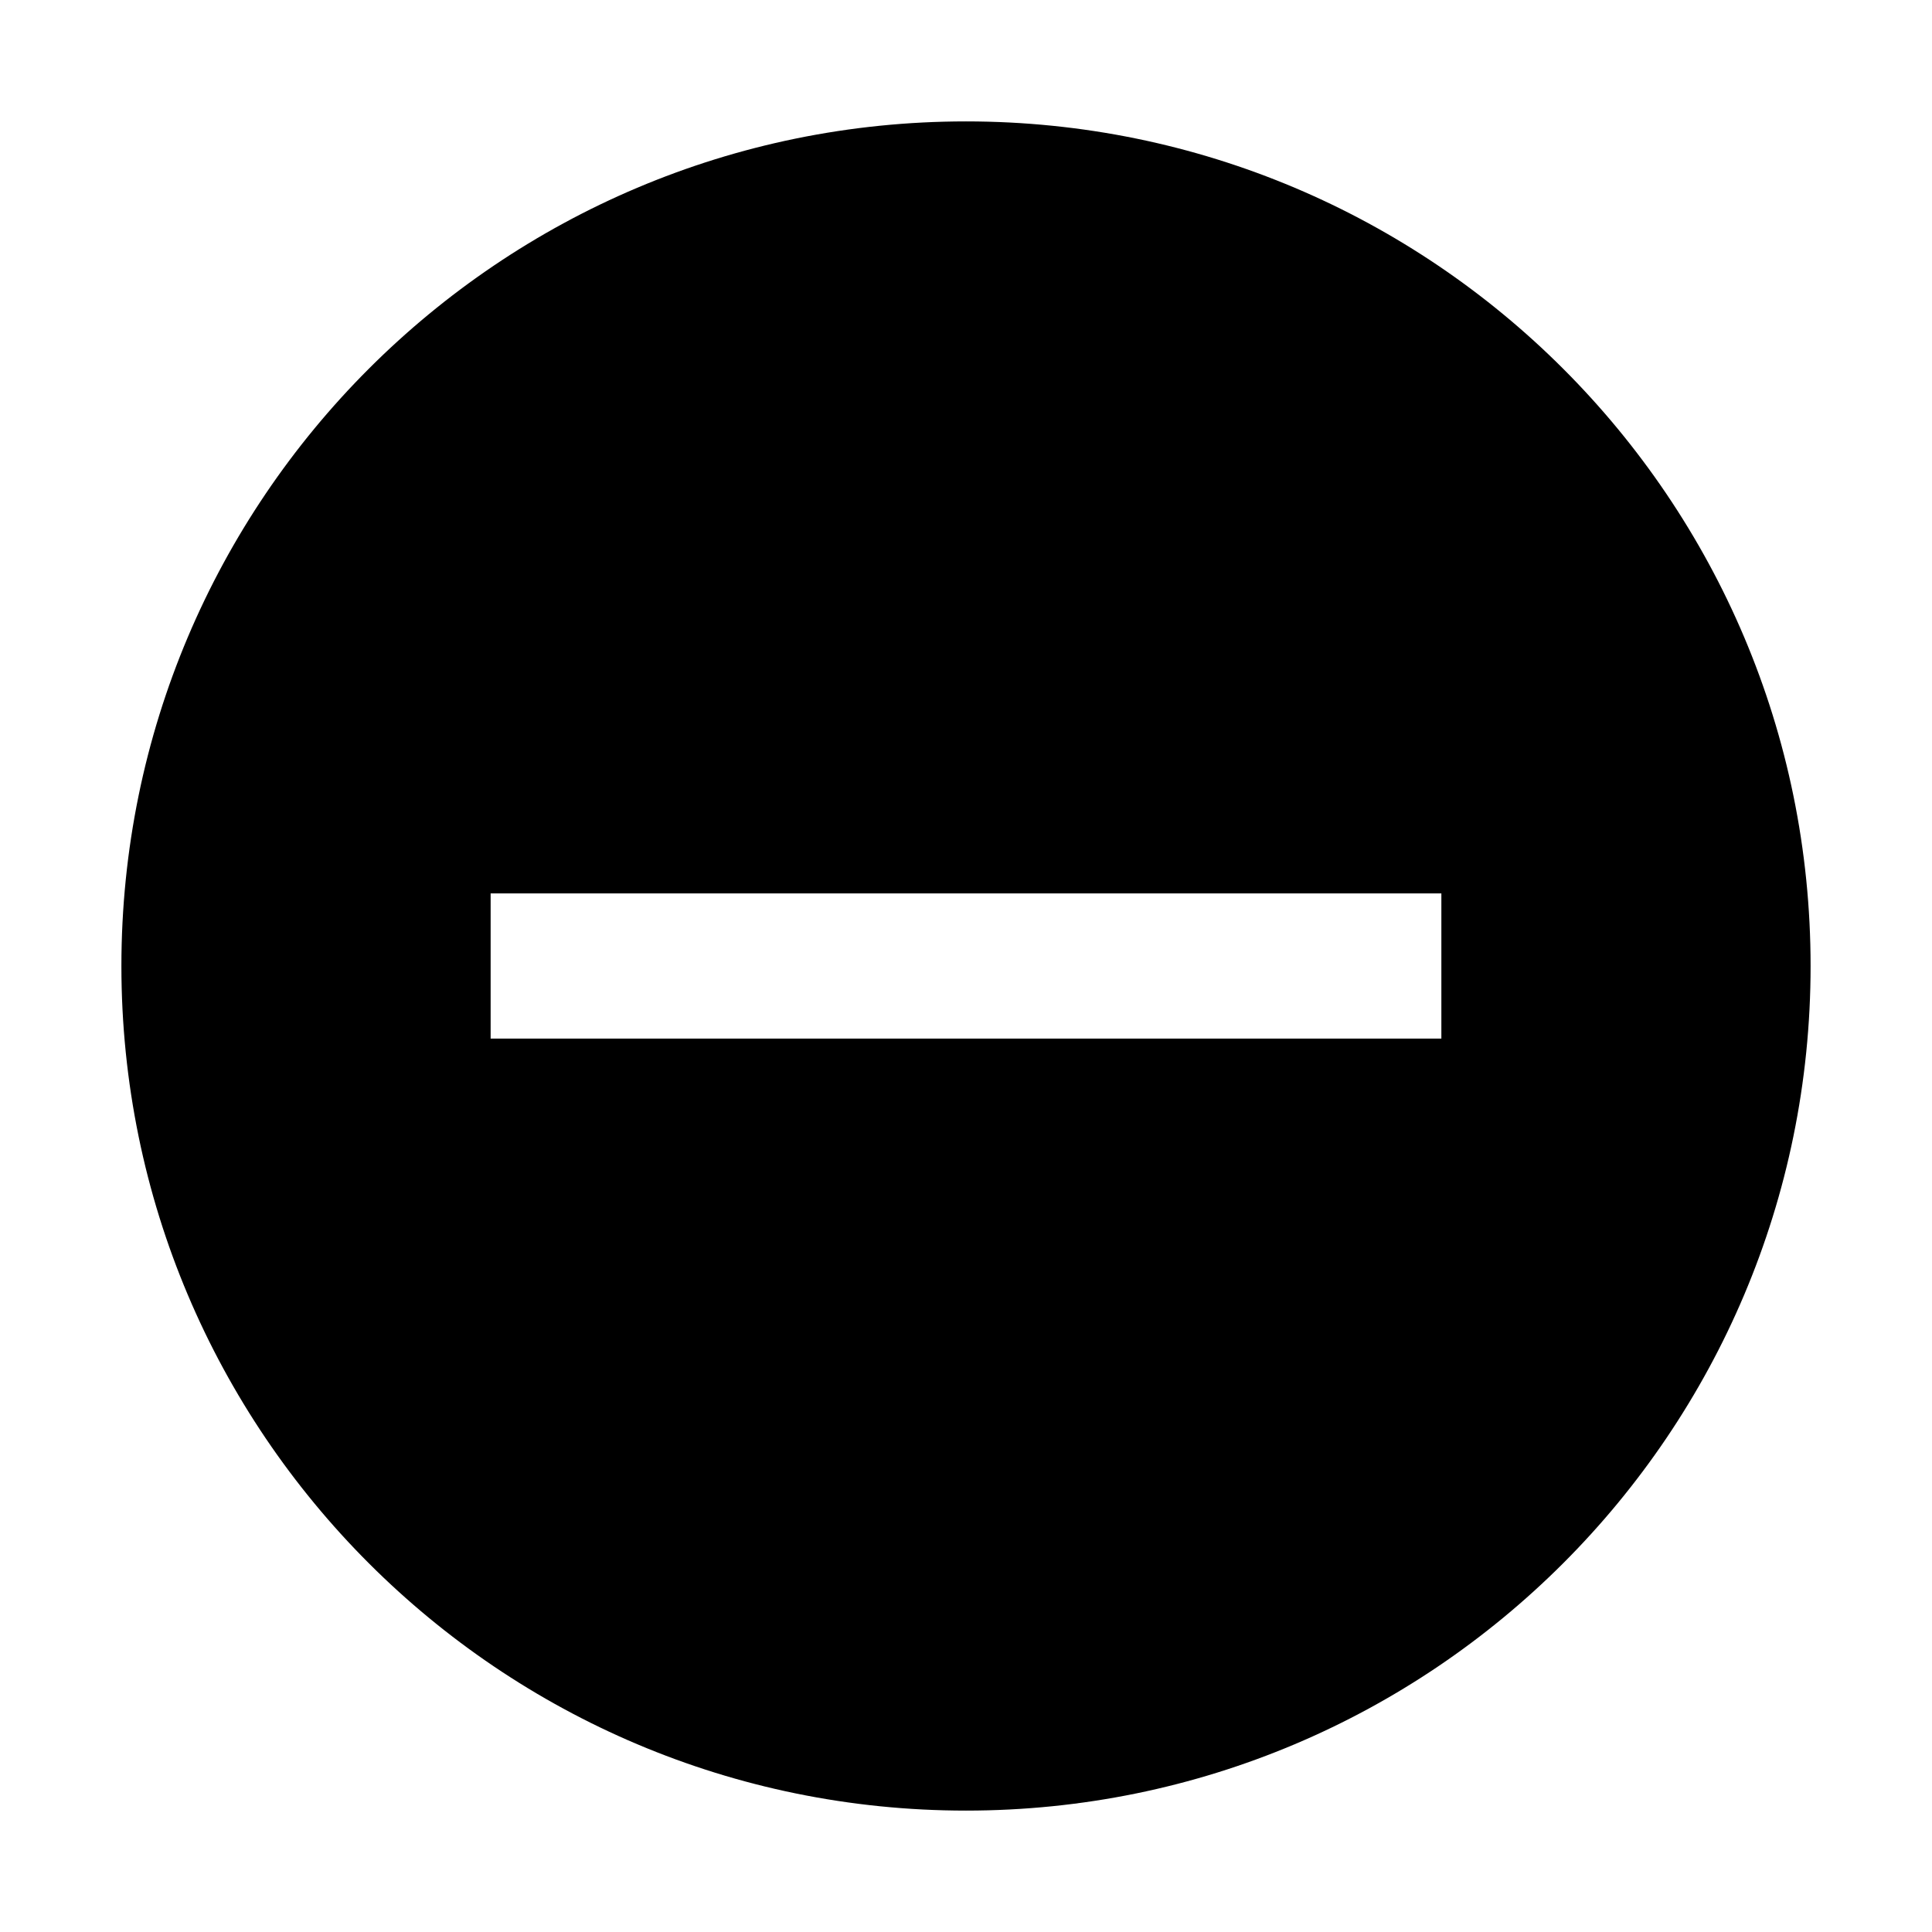
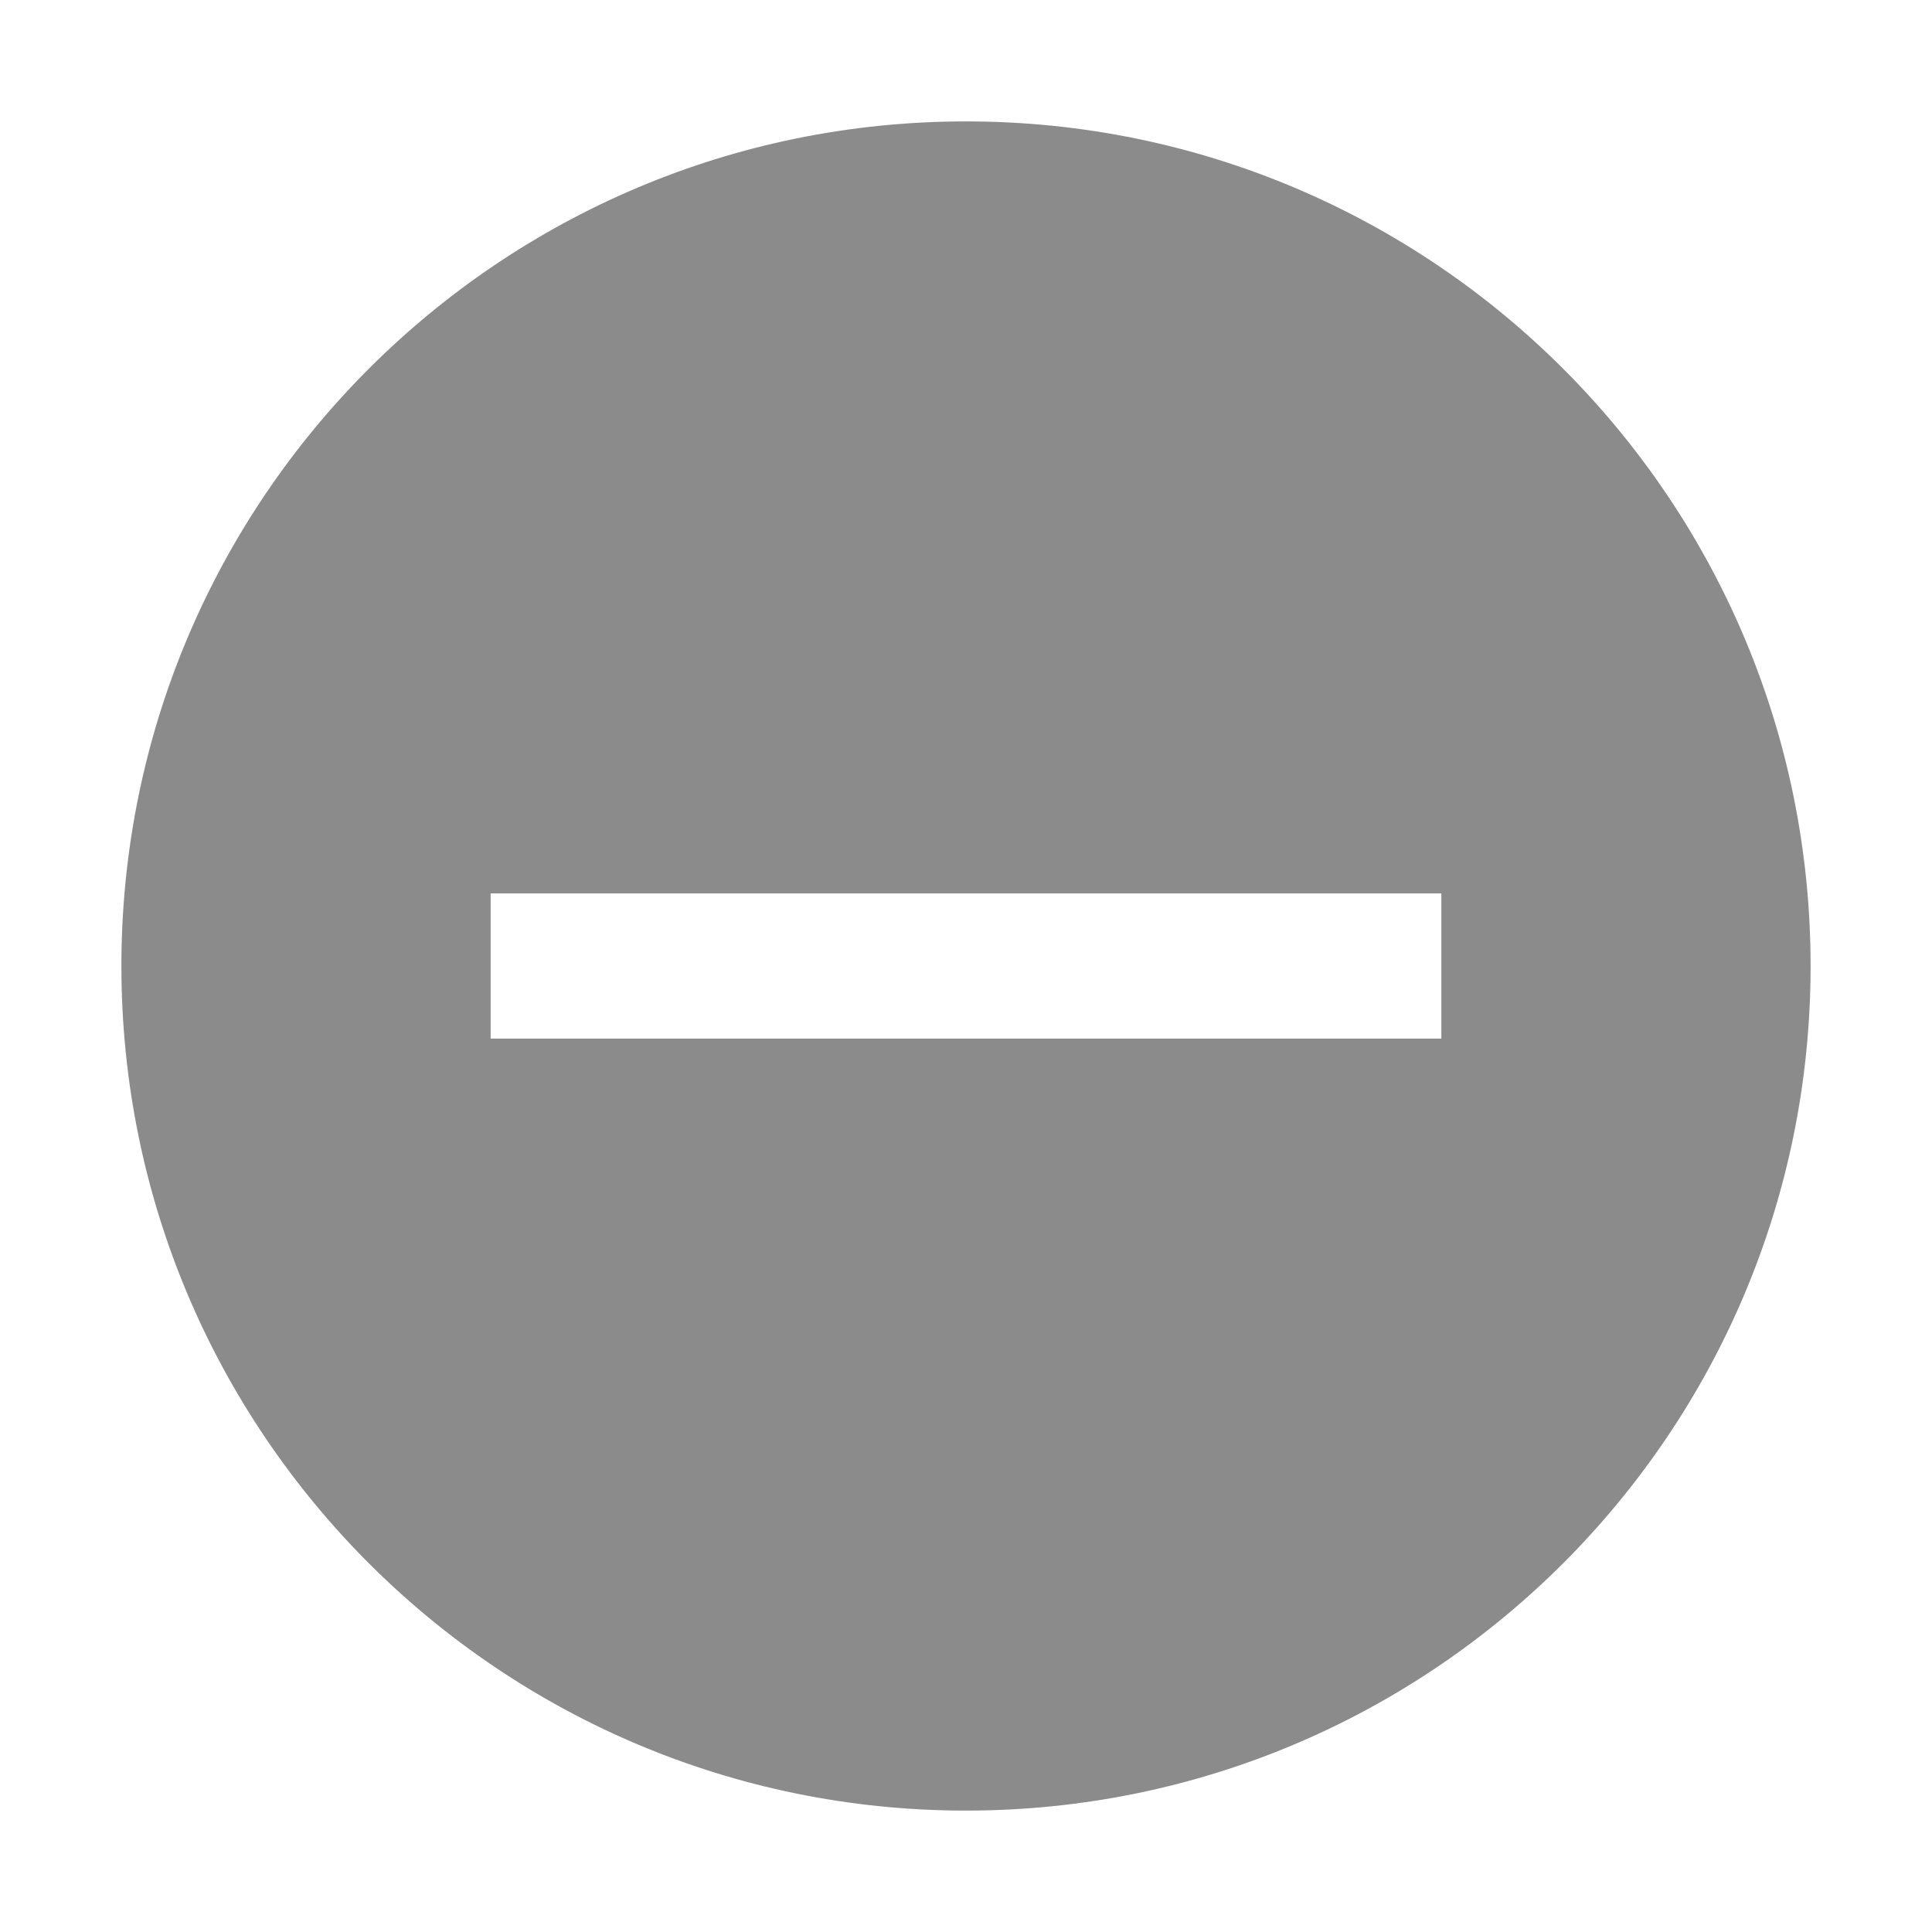
- <svg xmlns="http://www.w3.org/2000/svg" t="1508696065982" class="icon" style="" viewBox="0 0 1024 1024" version="1.1" p-id="3509" width="20" height="20">
+ <svg xmlns="http://www.w3.org/2000/svg" t="1508781922553" class="icon" style="" viewBox="0 0 1024 1024" version="1.1" p-id="3720" width="20" height="20">
  <defs>
    <style type="text/css" />
  </defs>
-   <path d="M511.999 64.347c-247.233 0-447.653 200.421-447.653 447.653 0 247.232 200.421 447.653 447.653 447.653 247.232 0 447.653-200.422 447.653-447.653C959.653 264.768 759.232 64.347 511.999 64.347zM763.954 550.477 260.044 550.477l0-76.954 503.91 0L763.954 550.477z" p-id="3510" />
+   <path d="M511.999 64.347c-247.233 0-447.653 200.421-447.653 447.653 0 247.232 200.421 447.653 447.653 447.653 247.232 0 447.653-200.422 447.653-447.653C959.653 264.768 759.232 64.347 511.999 64.347zM763.954 550.477 260.044 550.477l0-76.954 503.91 0L763.954 550.477z" p-id="3721" fill="#8b8b8b" />
</svg>
